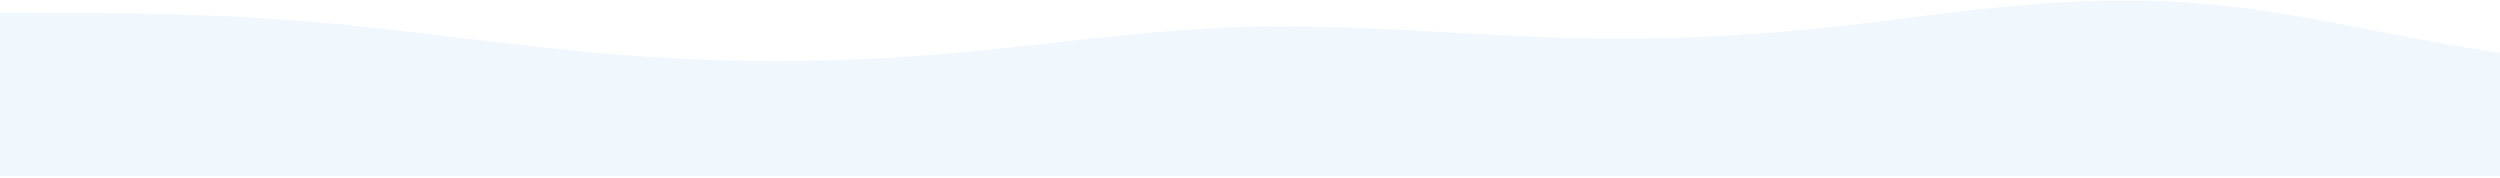
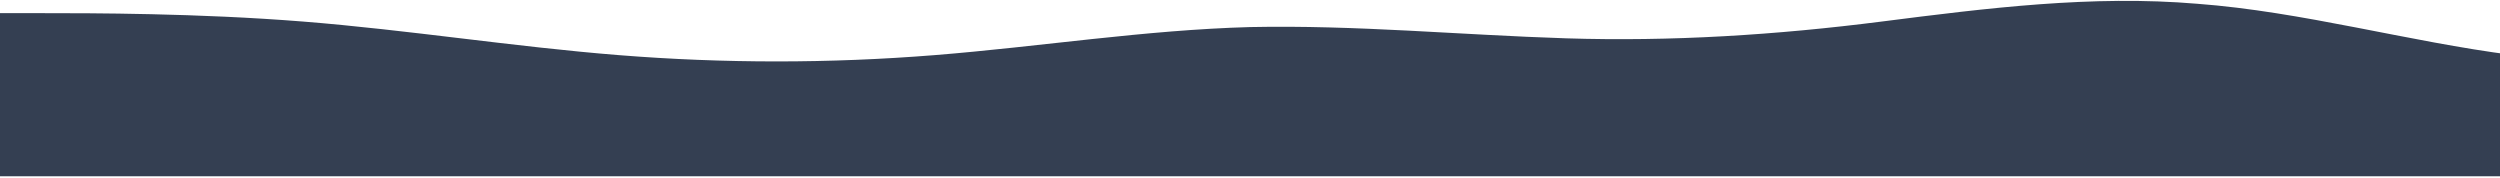
<svg xmlns="http://www.w3.org/2000/svg" width="1920" height="136" viewBox="0 0 1920 136" fill="none">
-   <path d="M1687.48 2.533C1606.65 -4.298 1526.06 5.86 1445.22 16.18C1364.37 26.499 1283.55 31.646 1202.72 29.073C1121.89 26.499 1041.06 18.753 960.229 20.424C879.398 22.619 798.566 35.526 717.735 41.979C637.032 48.43 555.944 48.43 475.241 41.979C394.409 35.539 313.578 22.633 232.747 16.193C151.915 9.754 70.855 9.74 30.439 9.74H-9.977V135.03H1929.98V41.925C1849.24 31.565 1768.22 8.595 1687.48 2.533Z" fill="#F0F8FE" />
+   <path d="M1687.48 2.893C1606.65 -3.937 1526.06 6.221 1445.22 16.54C1364.37 26.86 1283.55 32.006 1202.72 29.433C1121.89 26.86 1041.06 19.113 960.229 20.784C879.398 22.98 798.566 35.886 717.735 42.339C637.032 48.79 555.944 48.79 475.241 42.339C394.409 35.899 313.578 22.993 232.747 16.554C151.915 10.114 70.855 10.101 30.439 10.101H-9.977V135.39H1929.98V42.285C1849.24 31.925 1768.22 8.955 1687.48 2.893Z" fill="#343F52" />
</svg>
